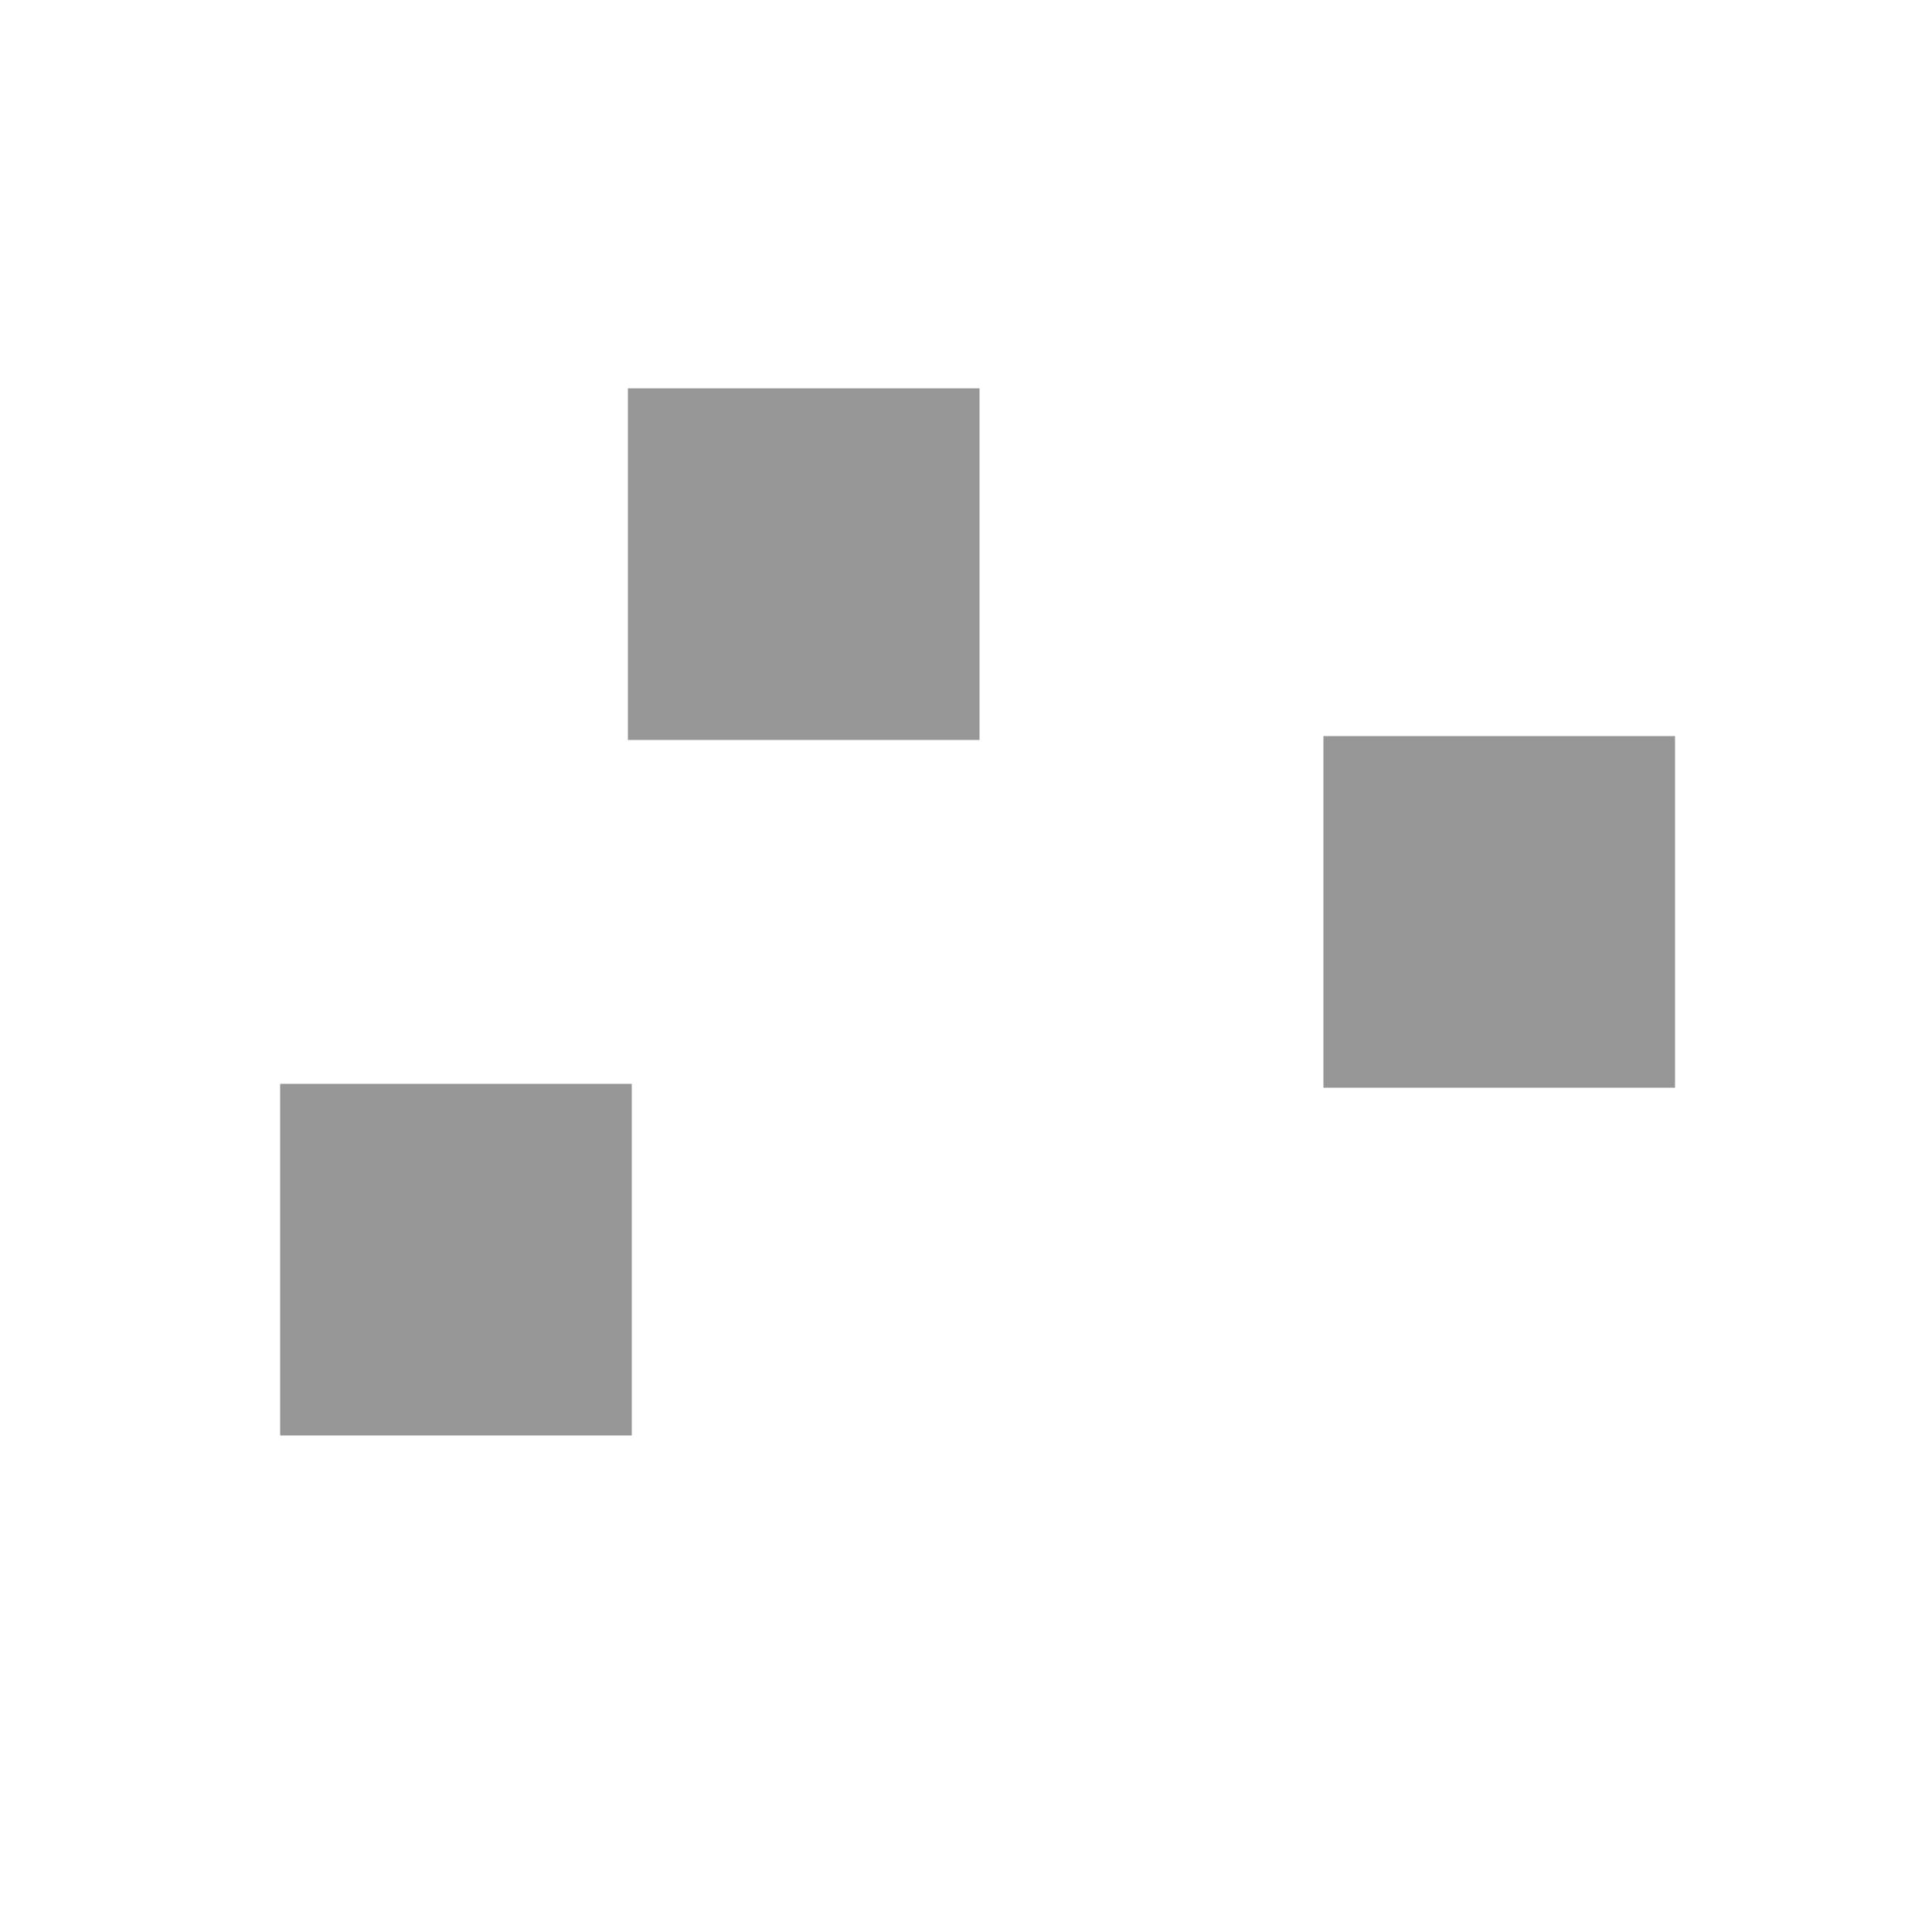
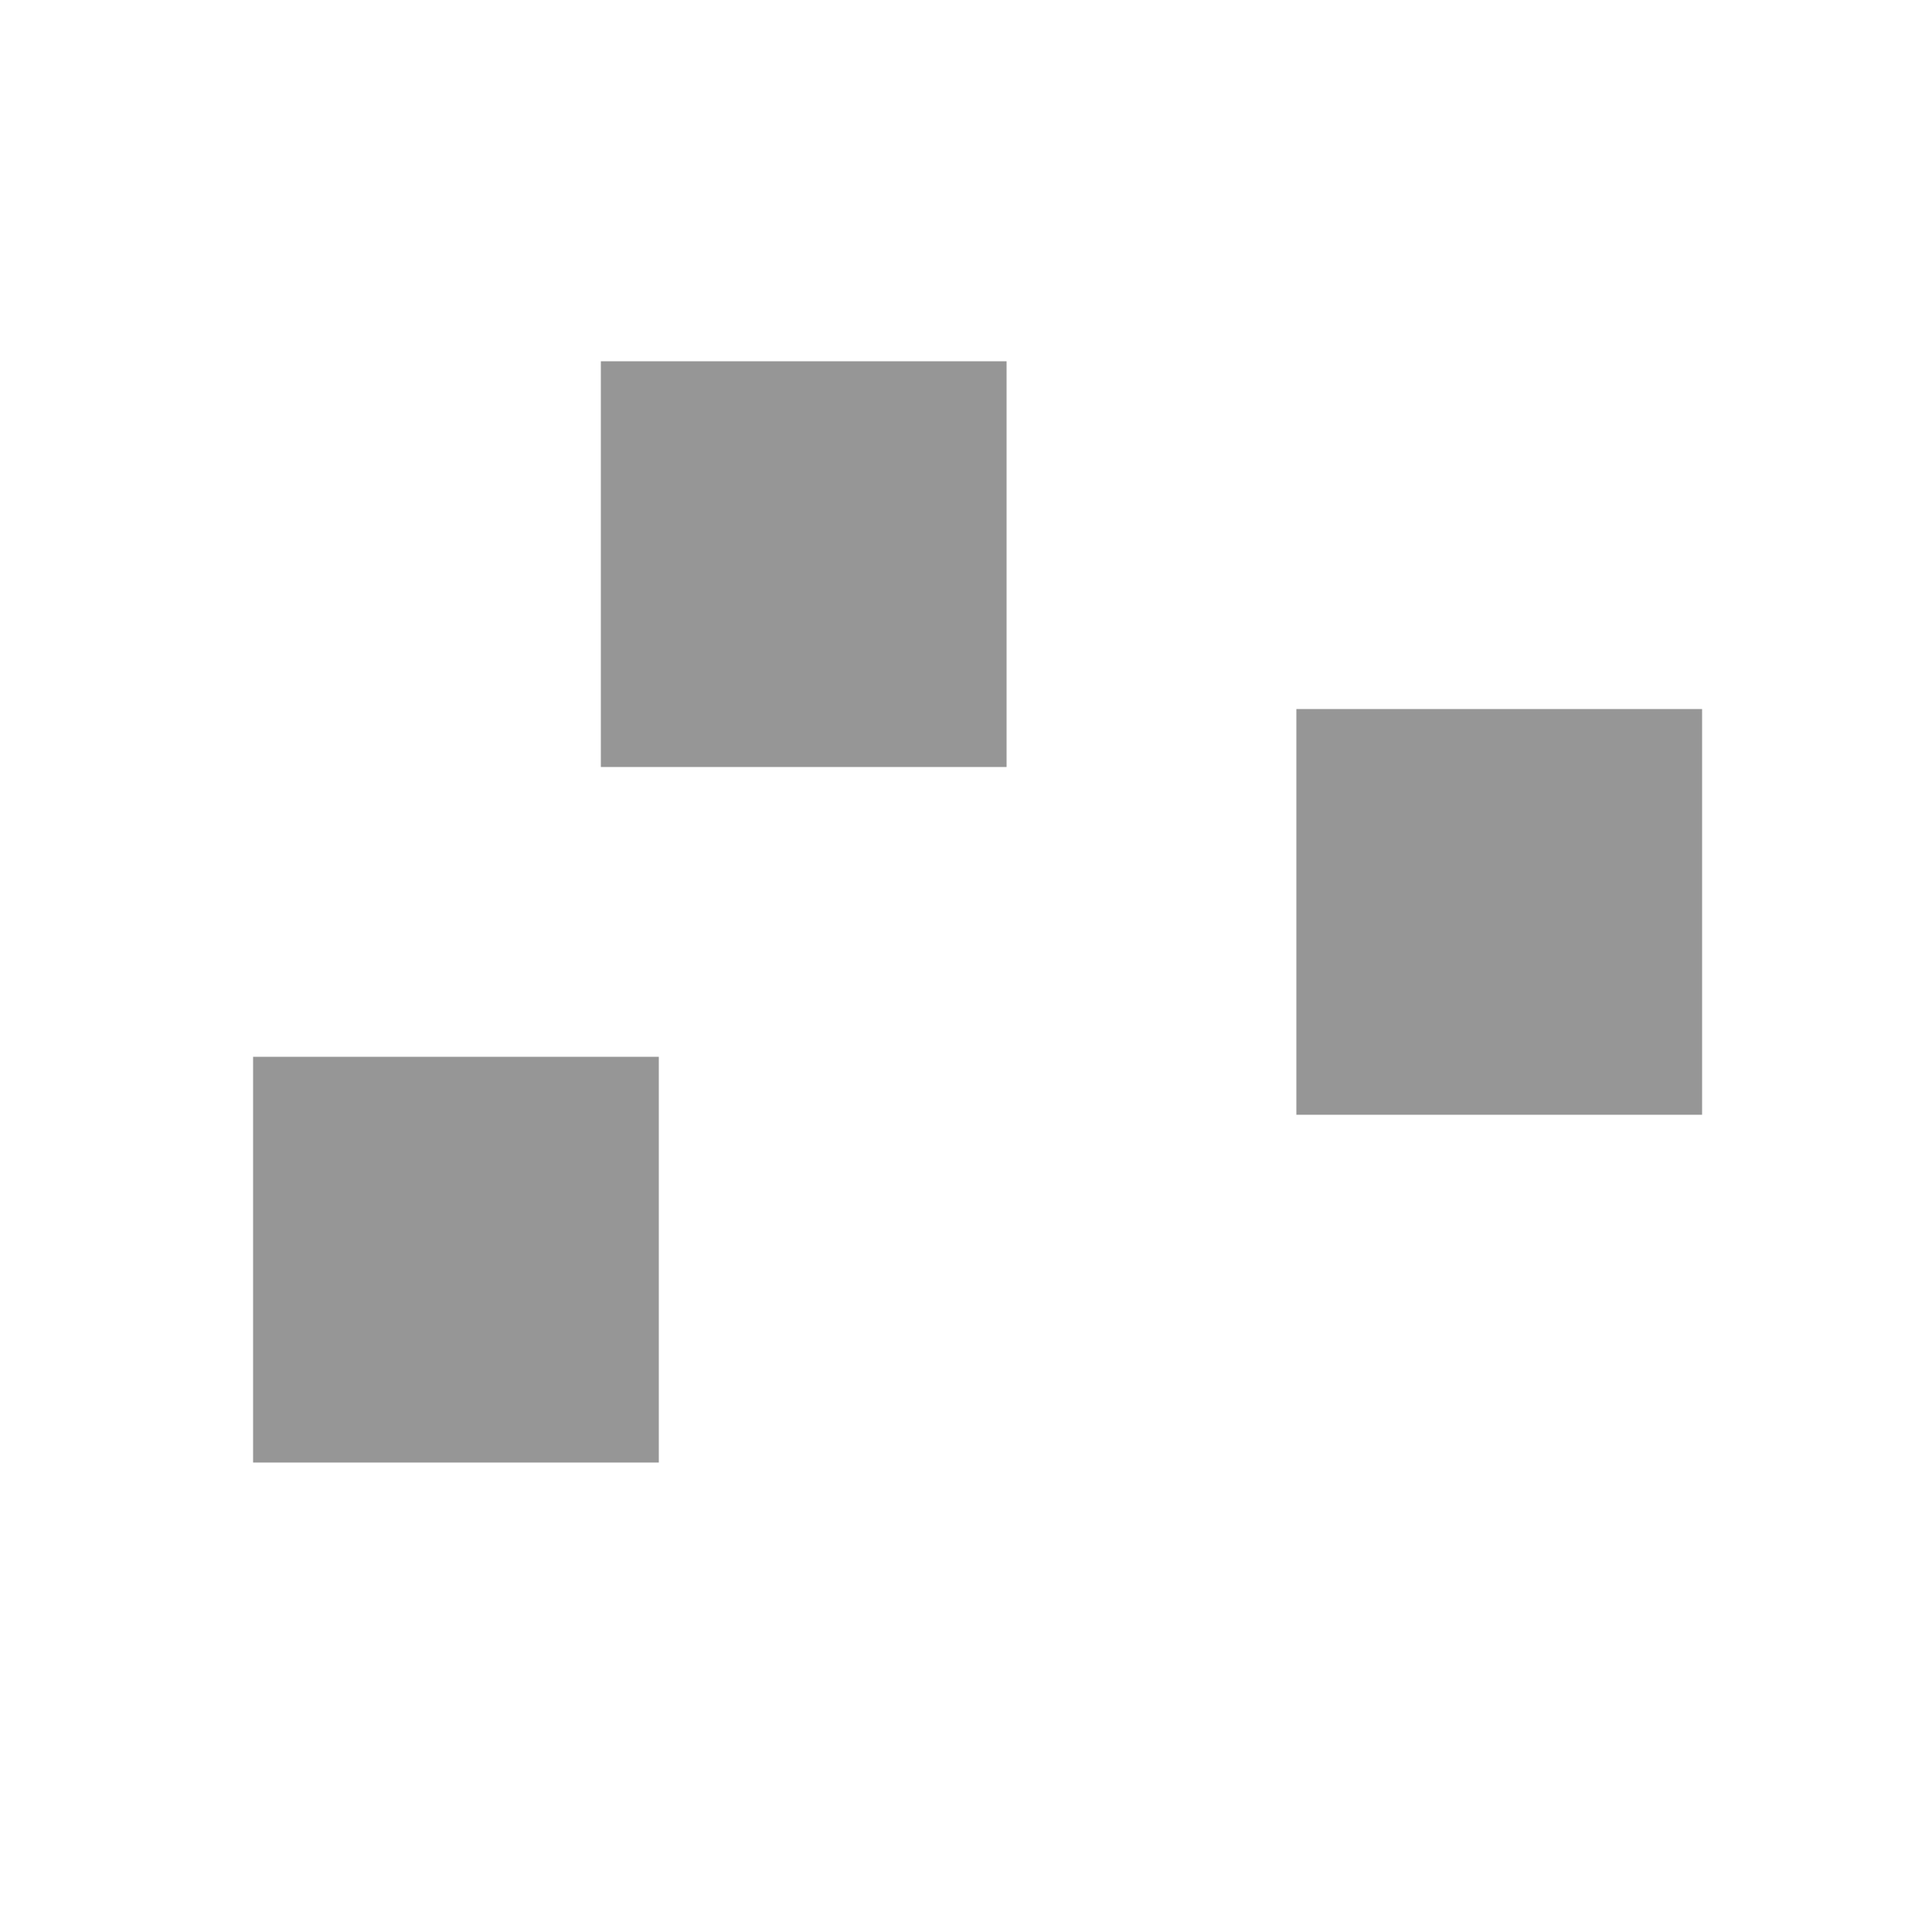
<svg xmlns="http://www.w3.org/2000/svg" width="500" x="0" y="0" height="500" id="/hardmnt/janacek0/ssi/blazek/inst/qgis/cvs/plugins/grass/modules/r.to.vect.point.1">
  <rect width="500" x="0" y="0" height="500" style="stroke:rgb(0,0,0);stroke-width:0;fill:rgb(255,255,255);" />
  <g style="stroke:rgb(0,0,0);stroke-width:0.9;fill:none;">
    <polygon points="253 191 163 191 163 101 253 101 253 191" style="stroke:rgb(0,0,0);stroke-width:0;fill:rgb(150,150,150);" />
-     <polygon points="253 191 163 191 163 101 253 101 253 191" style="stroke:rgb(150,150,150);stroke-width:1;fill:none;" />
+     <polygon points="253 191 163 191 163 101 253 101 253 191" style="stroke:rgb(150,150,150);stroke-width:15;fill:none;" />
    <polygon points="433 281 343 281 343 191 433 191 433 281" style="stroke:rgb(0,0,0);stroke-width:0;fill:rgb(150,150,150);" />
-     <polygon points="433 281 343 281 343 191 433 191 433 281" style="stroke:rgb(150,150,150);stroke-width:1;fill:none;" />
+     <polygon points="433 281 343 281 343 191 433 191 433 281" style="stroke:rgb(150,150,150);stroke-width:15;fill:none;" />
    <polygon points="163 371 73 371 73 281 163 281 163 371" style="stroke:rgb(0,0,0);stroke-width:0;fill:rgb(150,150,150);" />
-     <polygon points="163 371 73 371 73 281 163 281 163 371" style="stroke:rgb(150,150,150);stroke-width:1;fill:none;" />
+     <polygon points="163 371 73 371 73 281 163 281 163 371" style="stroke:rgb(150,150,150);stroke-width:15;fill:none;" />
  </g>
</svg>
